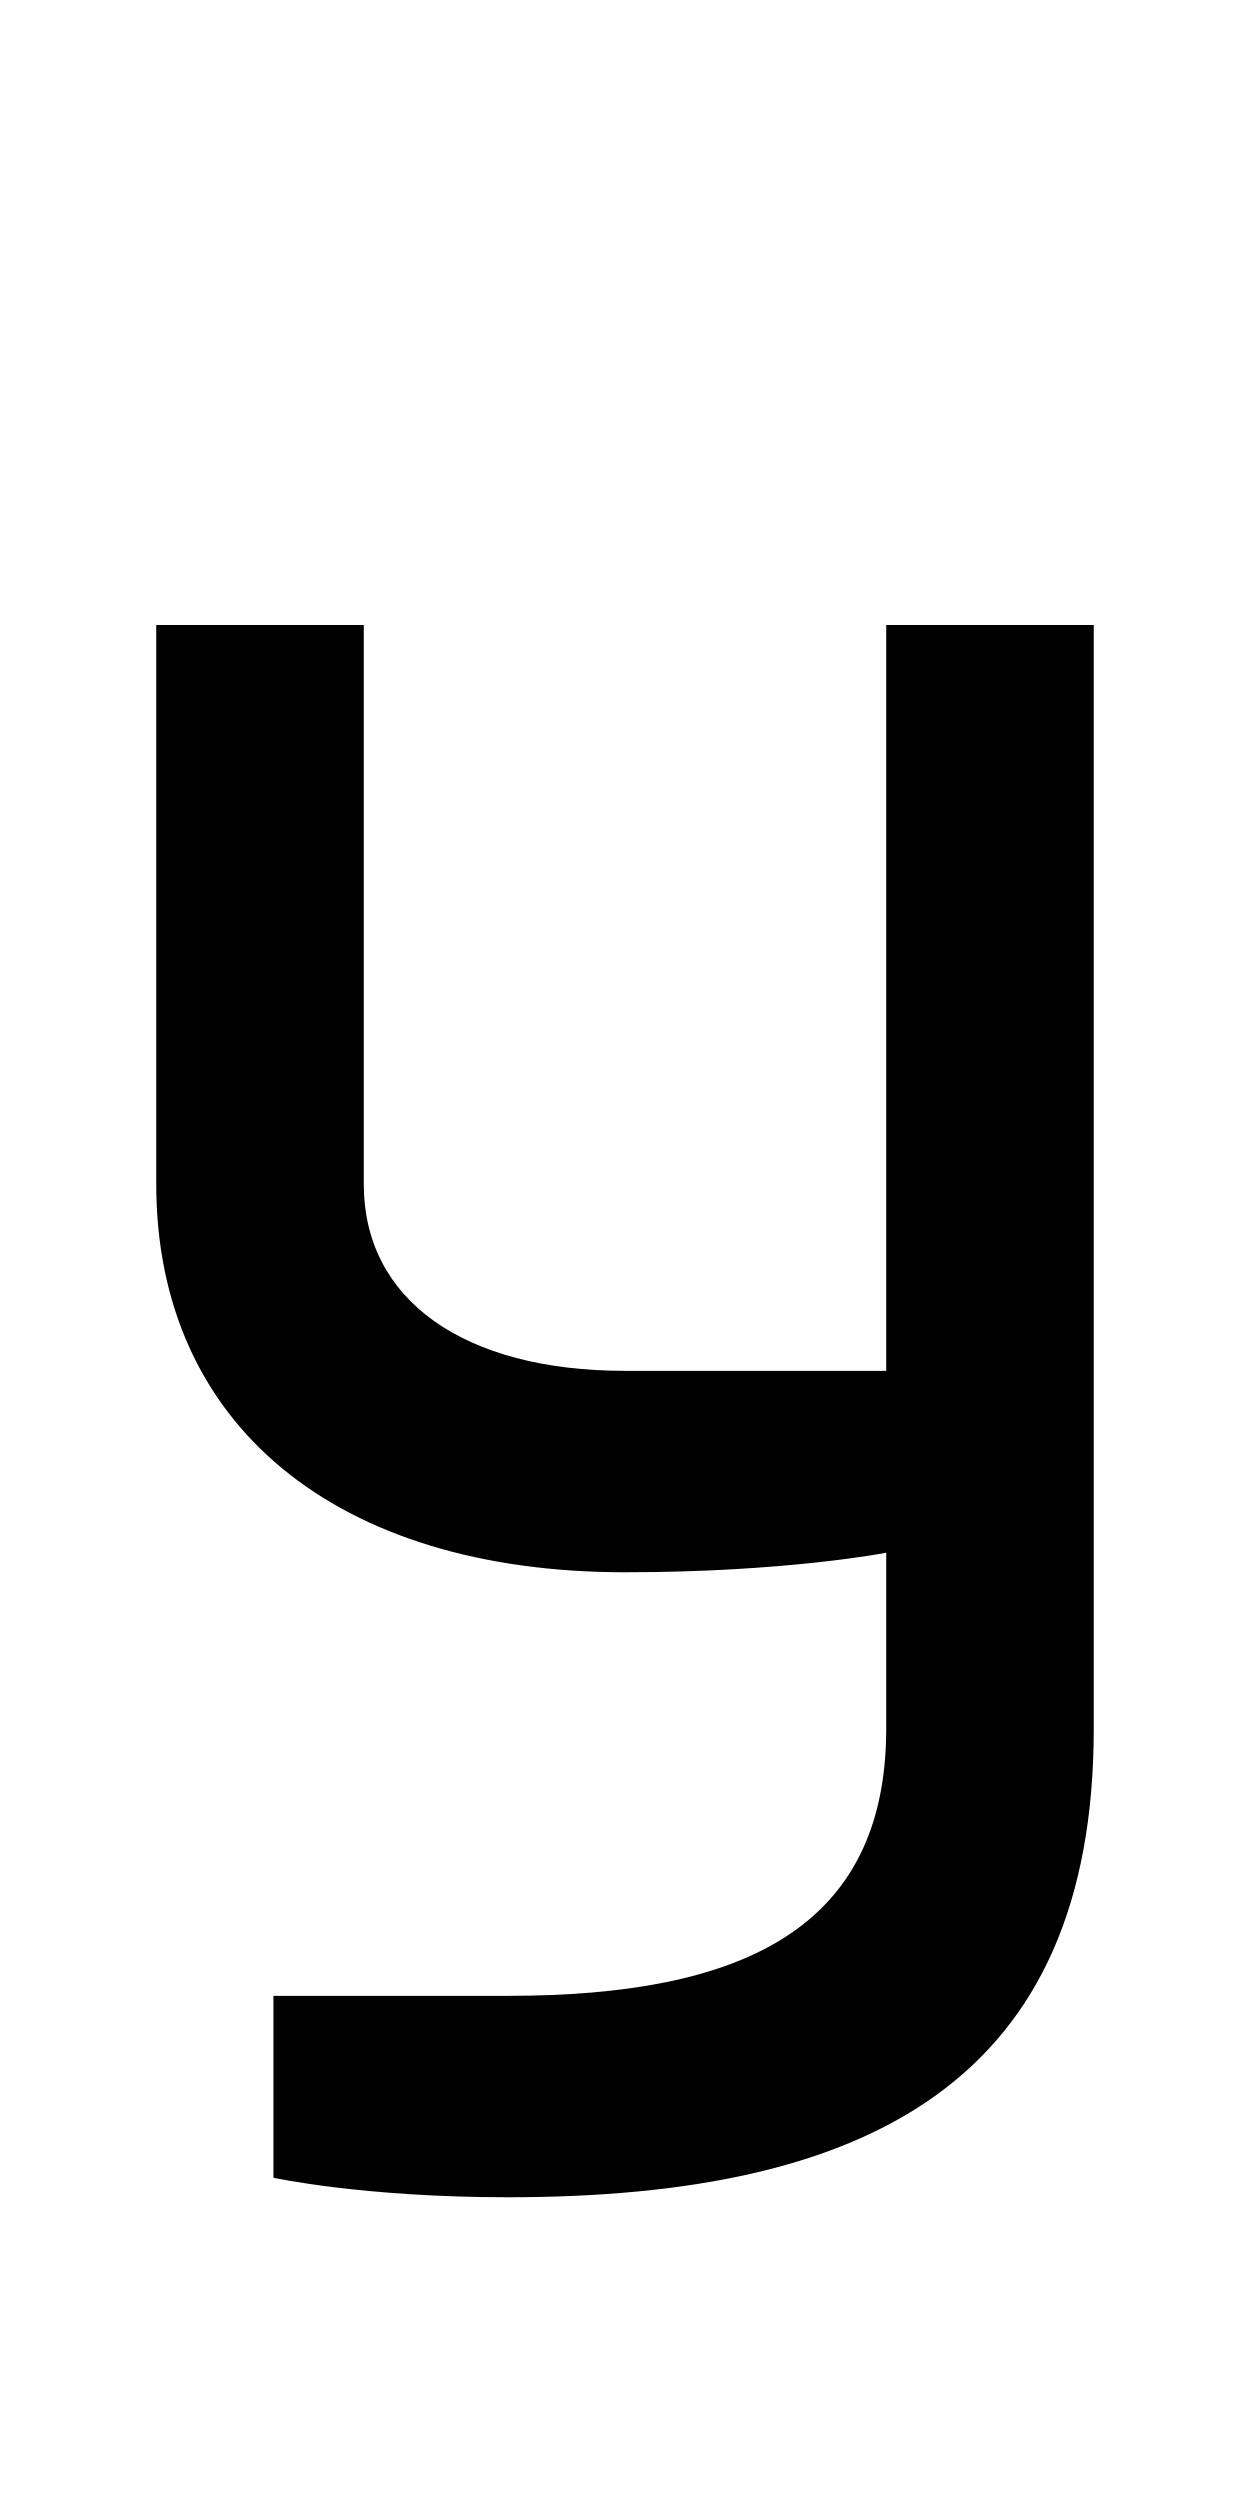
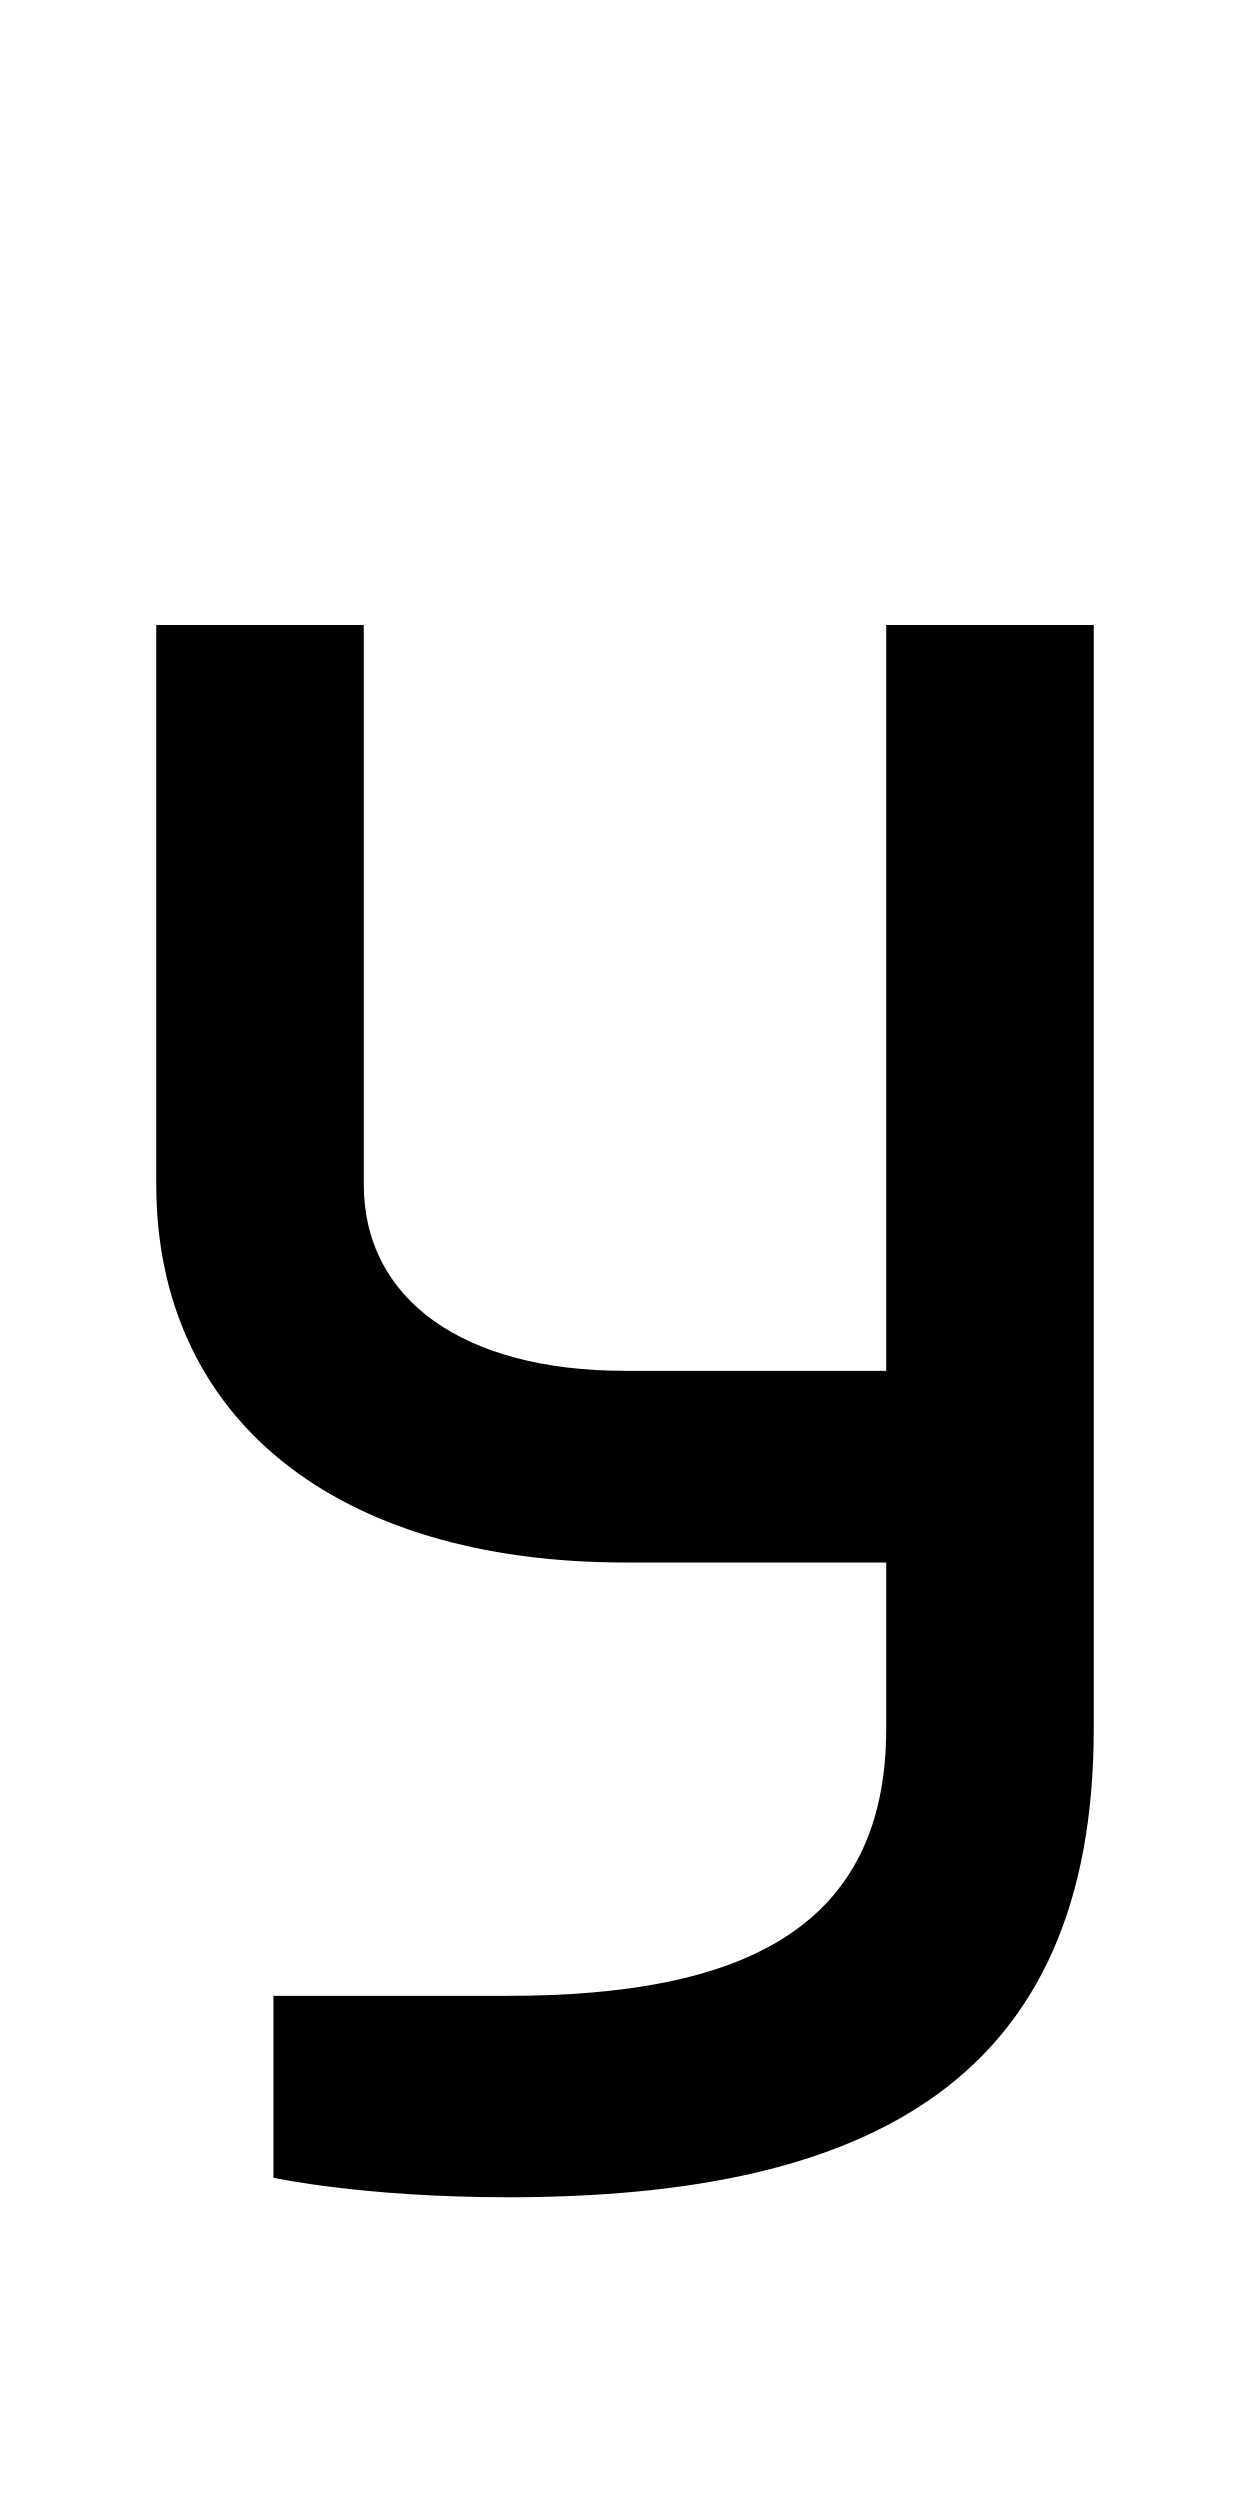
<svg xmlns="http://www.w3.org/2000/svg" version="1.1" width="1024" height="2048" id="svg3355">
  <defs id="defs3357" />
  <g transform="translate(0,995.6378)" id="layer1">
-     <path d="m 128,-483.638 0,458 c 0,197.002 147.002,318 384,318 131.997,0 214,-16 214,-16 l 0,144 c 0,164.003 -117.996,219 -310,219 l -192,0 0,149 c 0,0 73,16 192,16 296.995,0 480,-95.996 480,-384 l 0,-904 -170,0 0,611 -214,0 c -131.997,0 -214,-58.003 -214,-153 l 0,-458 z" id="path3157-2-7-7-2-8-2-3-1" style="fill:#000000;fill-opacity:1;stroke:none;display:inline" />
+     <path d="m 128,-483.638 v 458 c 0,191.998 147.002,310 384,310 h 214 v 136 c 0,164.003 -117.996,219 -310,219 H 224 v 149 c 0,0 73,16 192,16 296.995,0 480,-95.996 480,-384 v -904 H 726 v 611 H 512 c -131.997,0 -214,-58.003 -214,-153 v -458 z" id="path3157-2-7-7-2-8-2-3-1" style="display:inline;fill:#000000;fill-opacity:1;stroke:none" />
  </g>
</svg>
